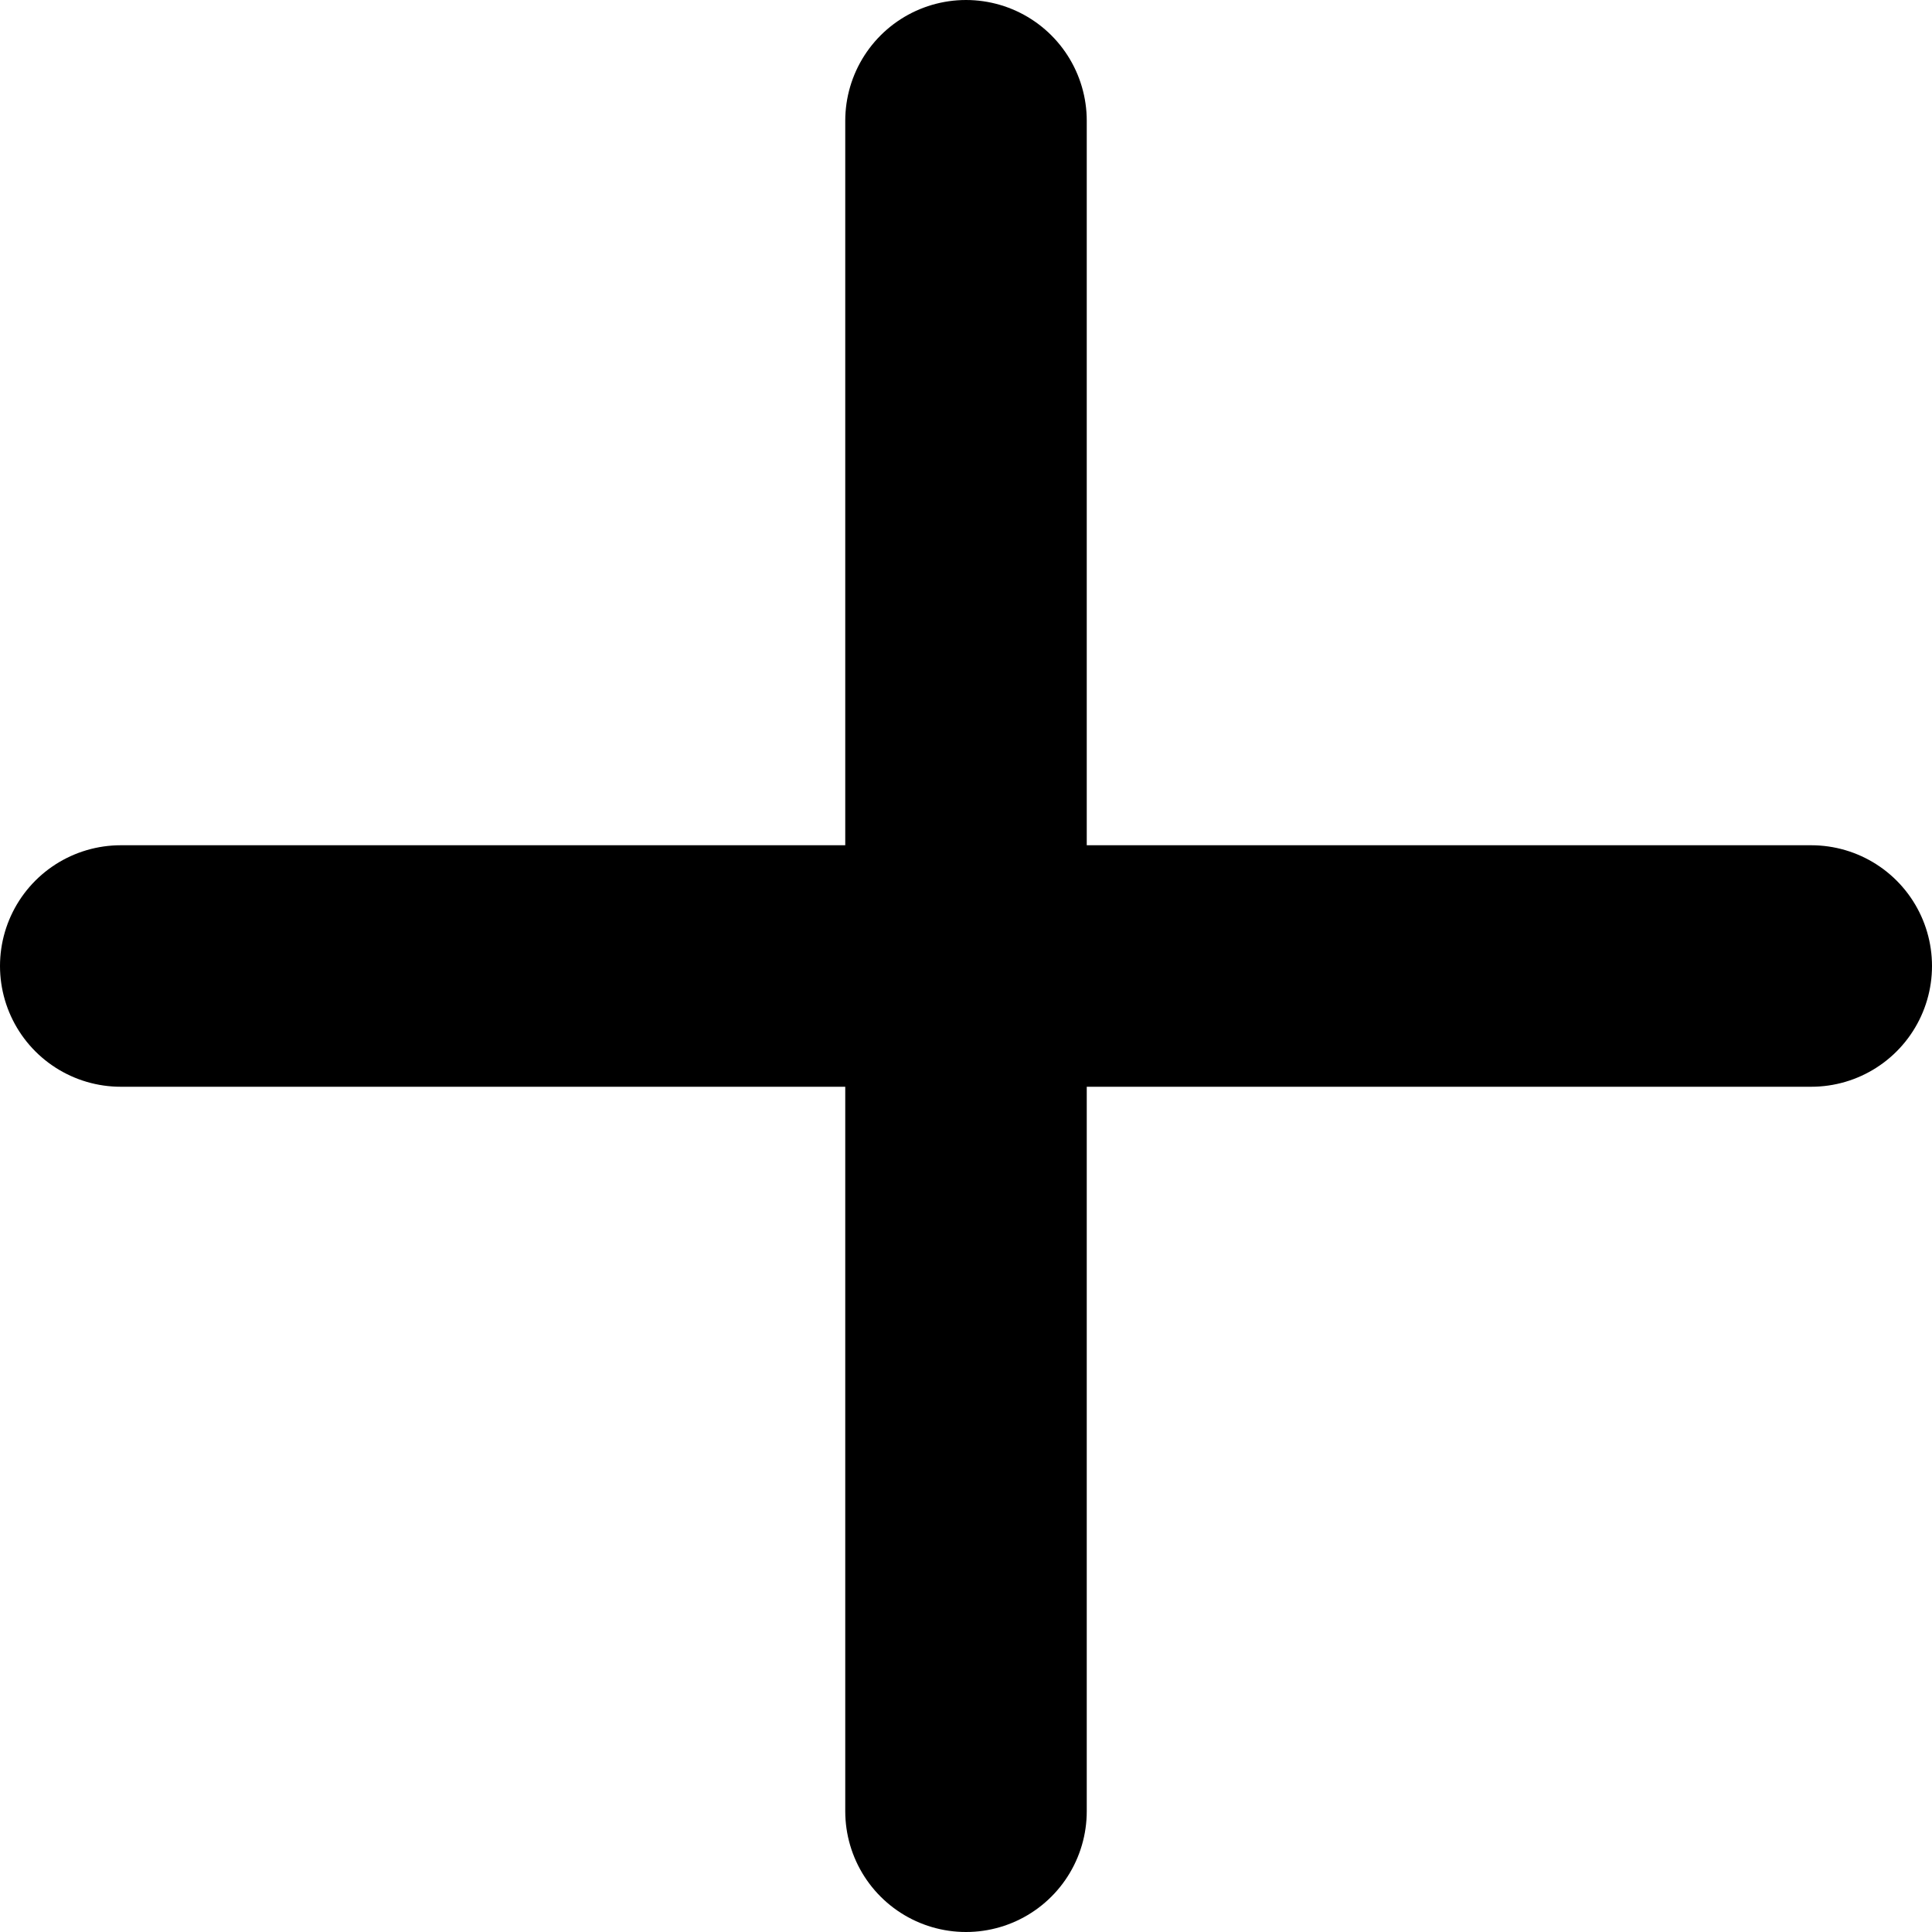
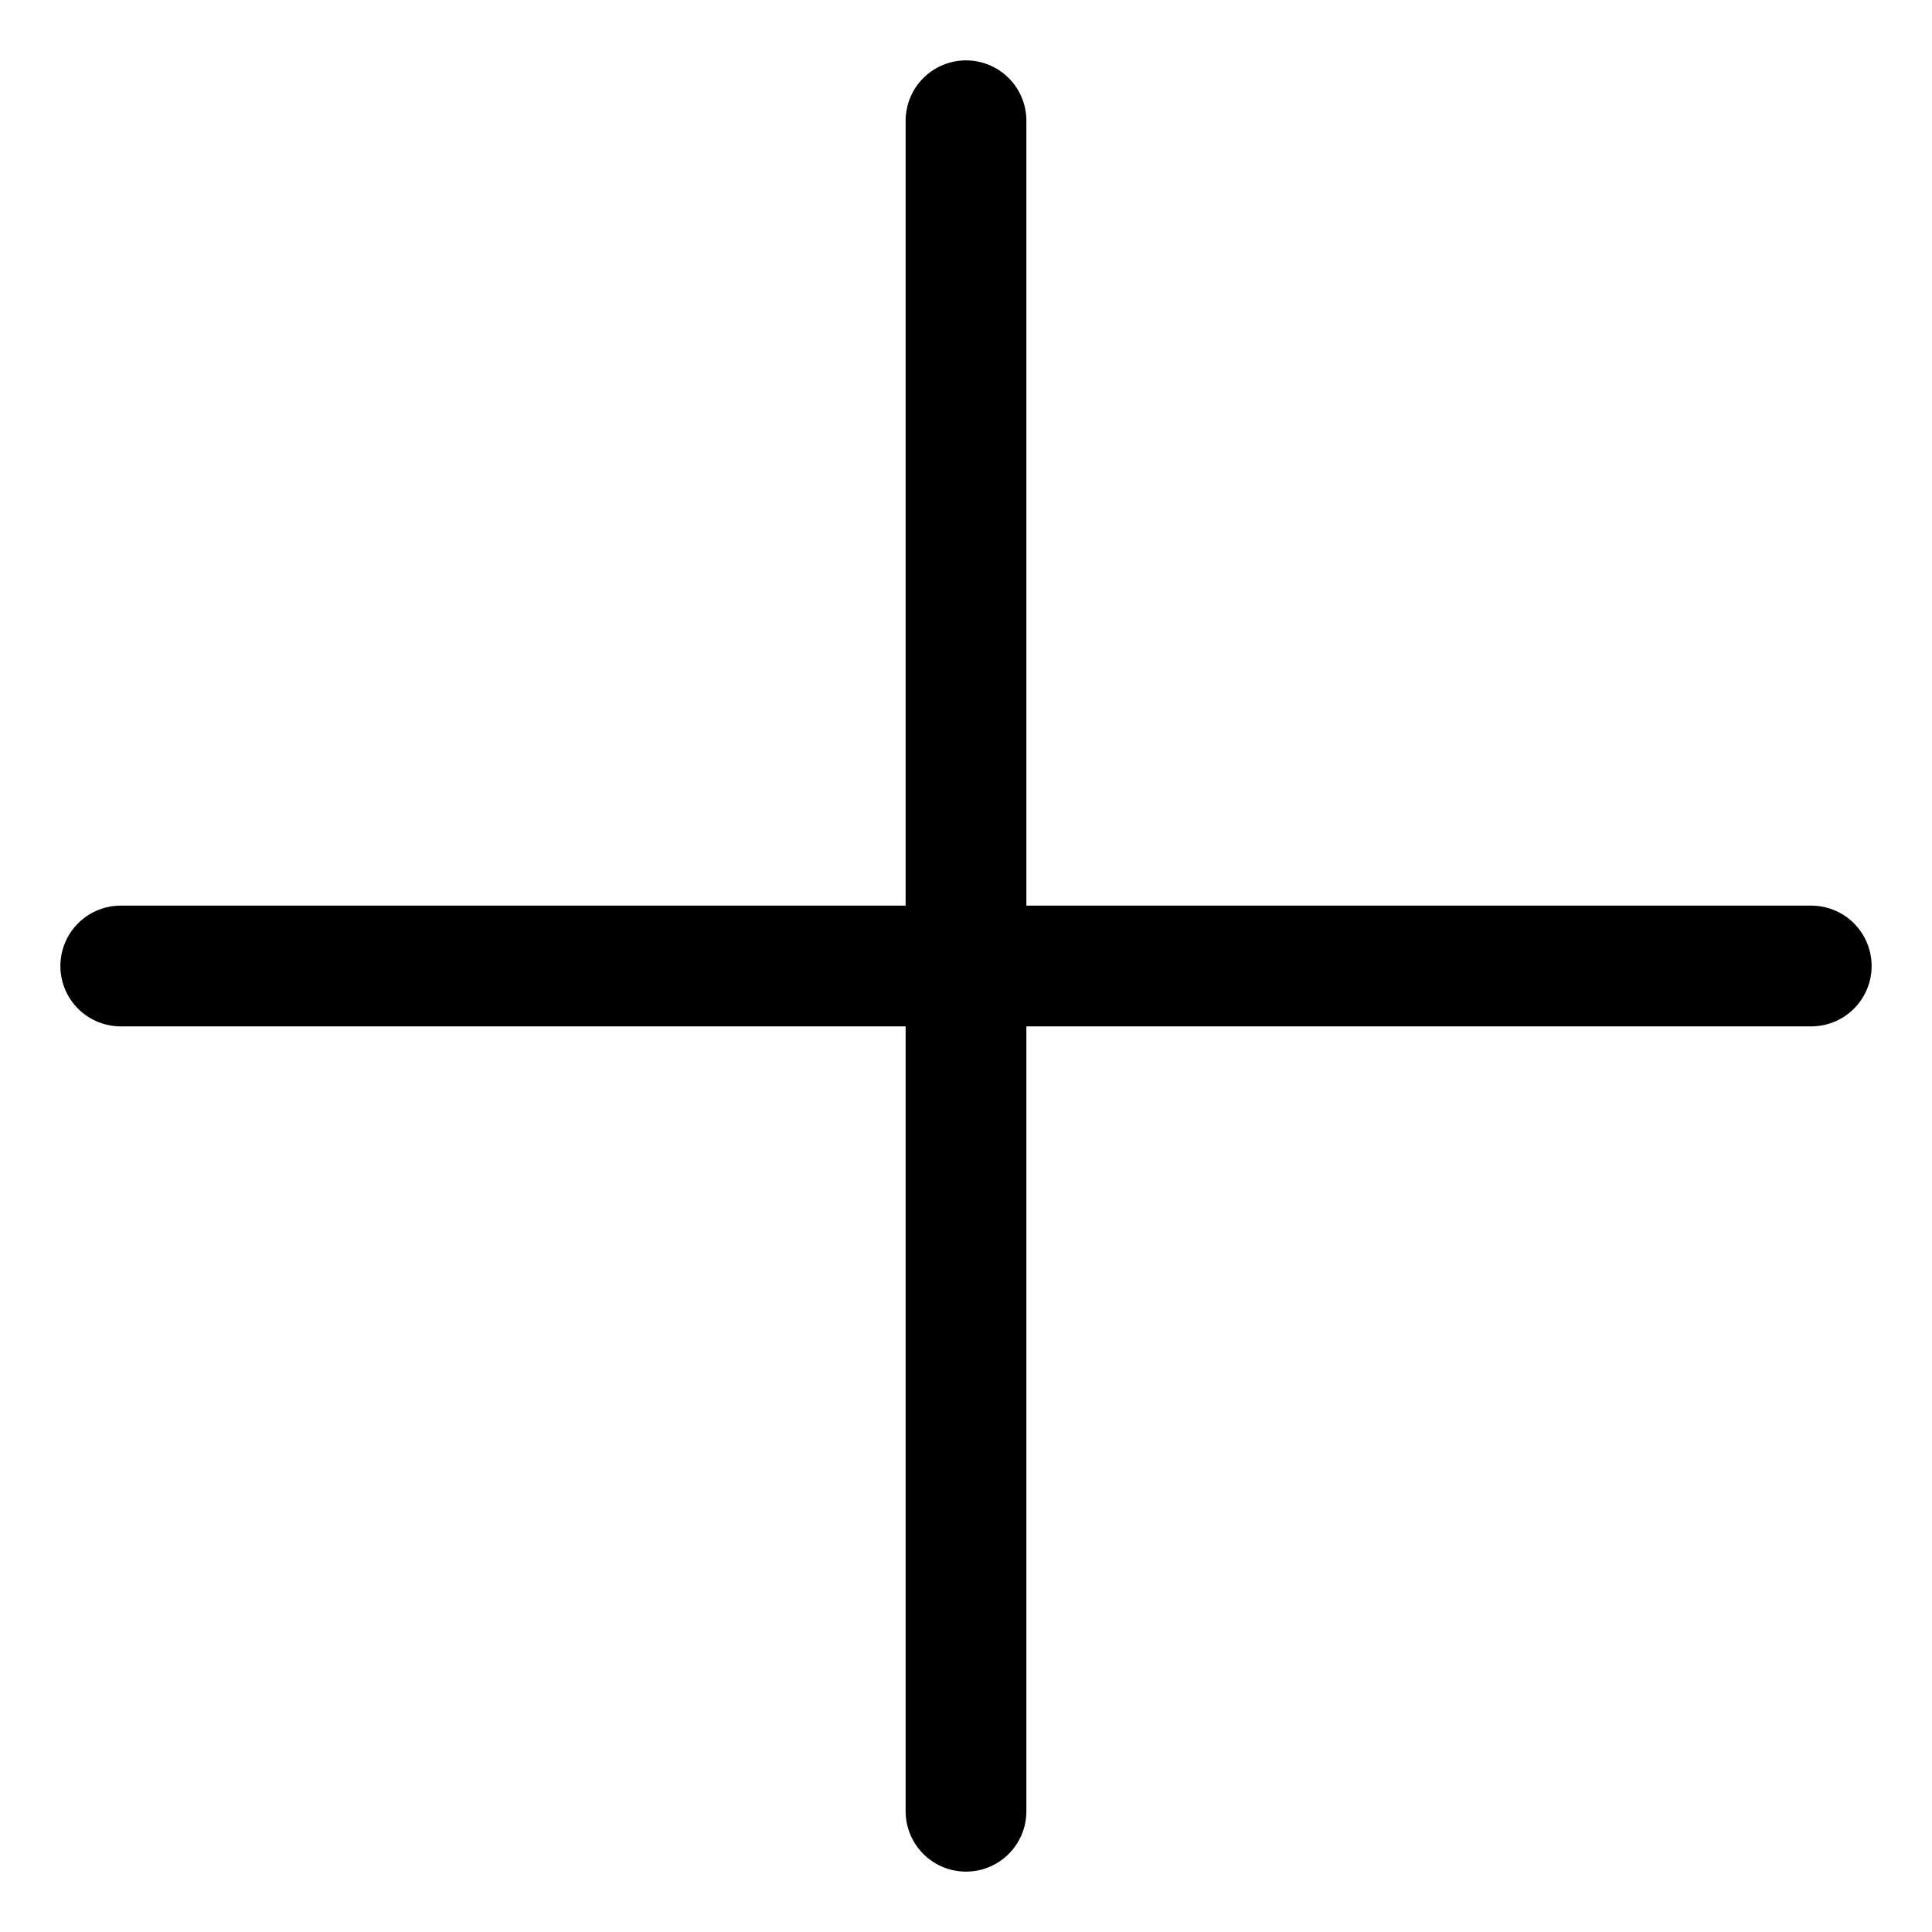
<svg xmlns="http://www.w3.org/2000/svg" fill="none" viewBox="0 0 16 16">
-   <path d="M8 1v14" stroke="currentColor" stroke-width="2" stroke-linecap="round" stroke-linejoin="round" />
-   <path d="M1 8h14" stroke="currentColor" stroke-width="2" stroke-linecap="round" stroke-linejoin="round" />
+   <path d="M8 1v14" stroke="currentColor" stroke-linecap="round" stroke-linejoin="round" />
+   <path d="M1 8h14" stroke="currentColor" stroke-linecap="round" stroke-linejoin="round" />
</svg>
